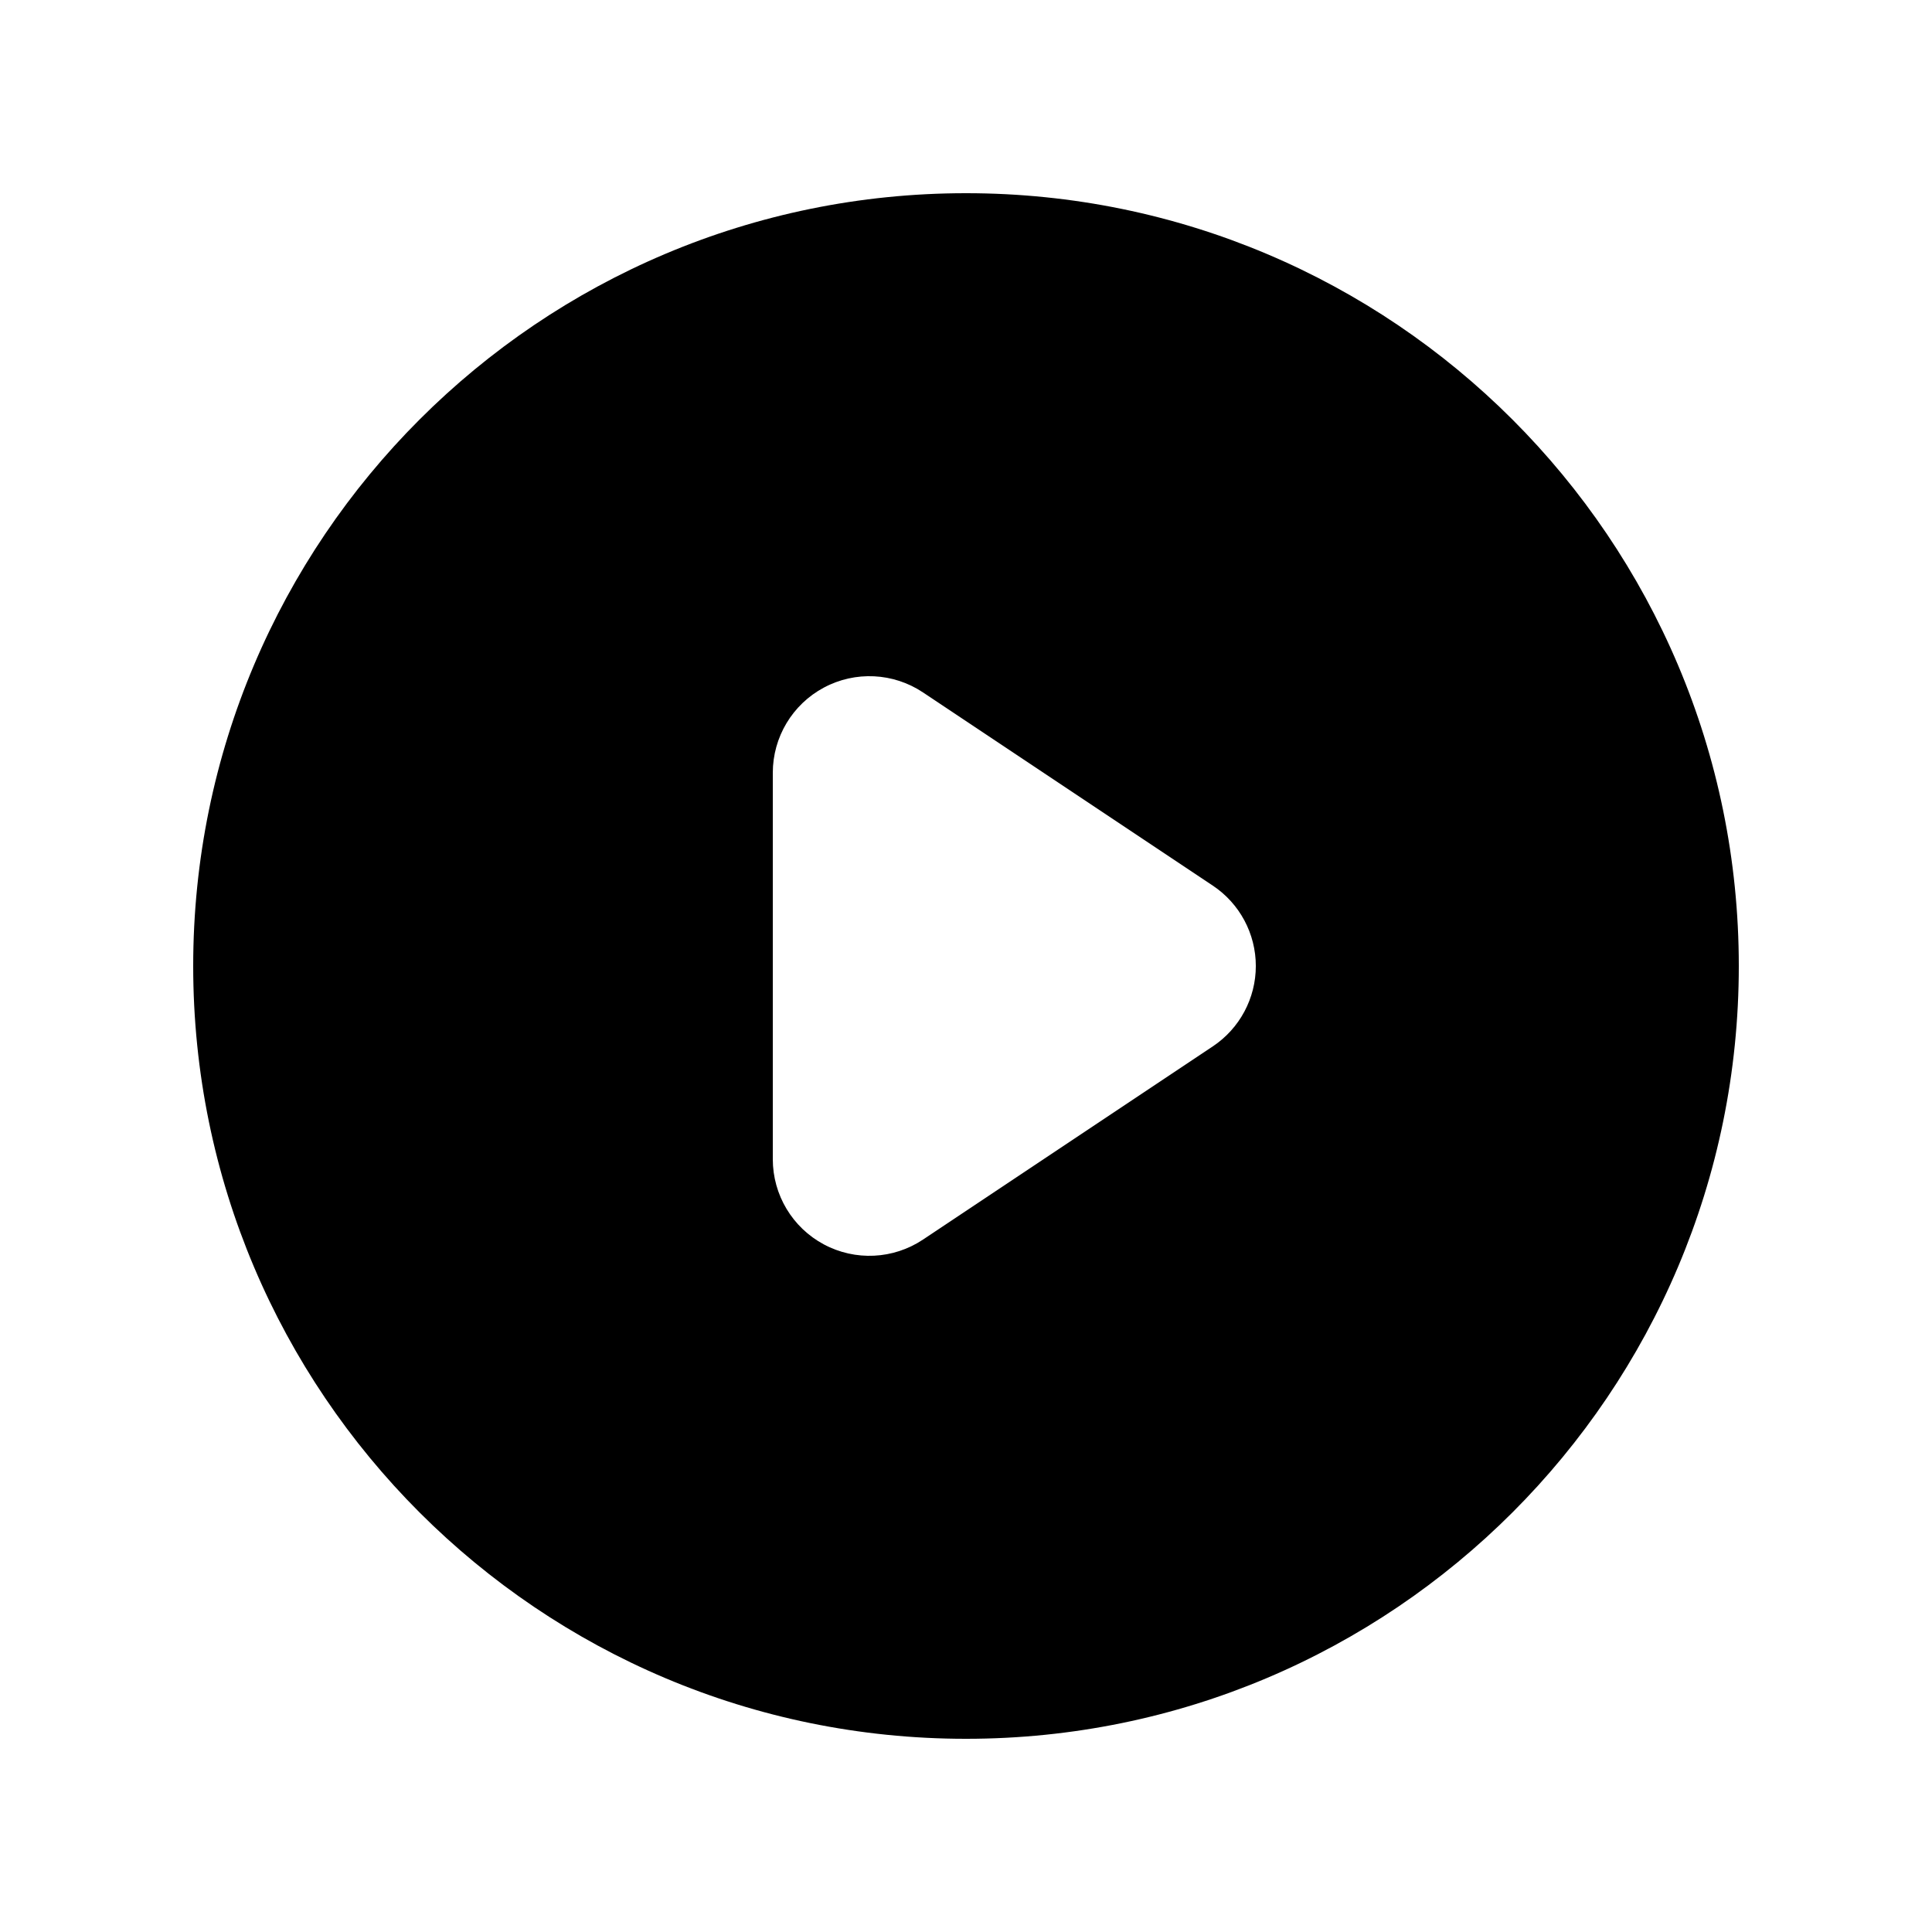
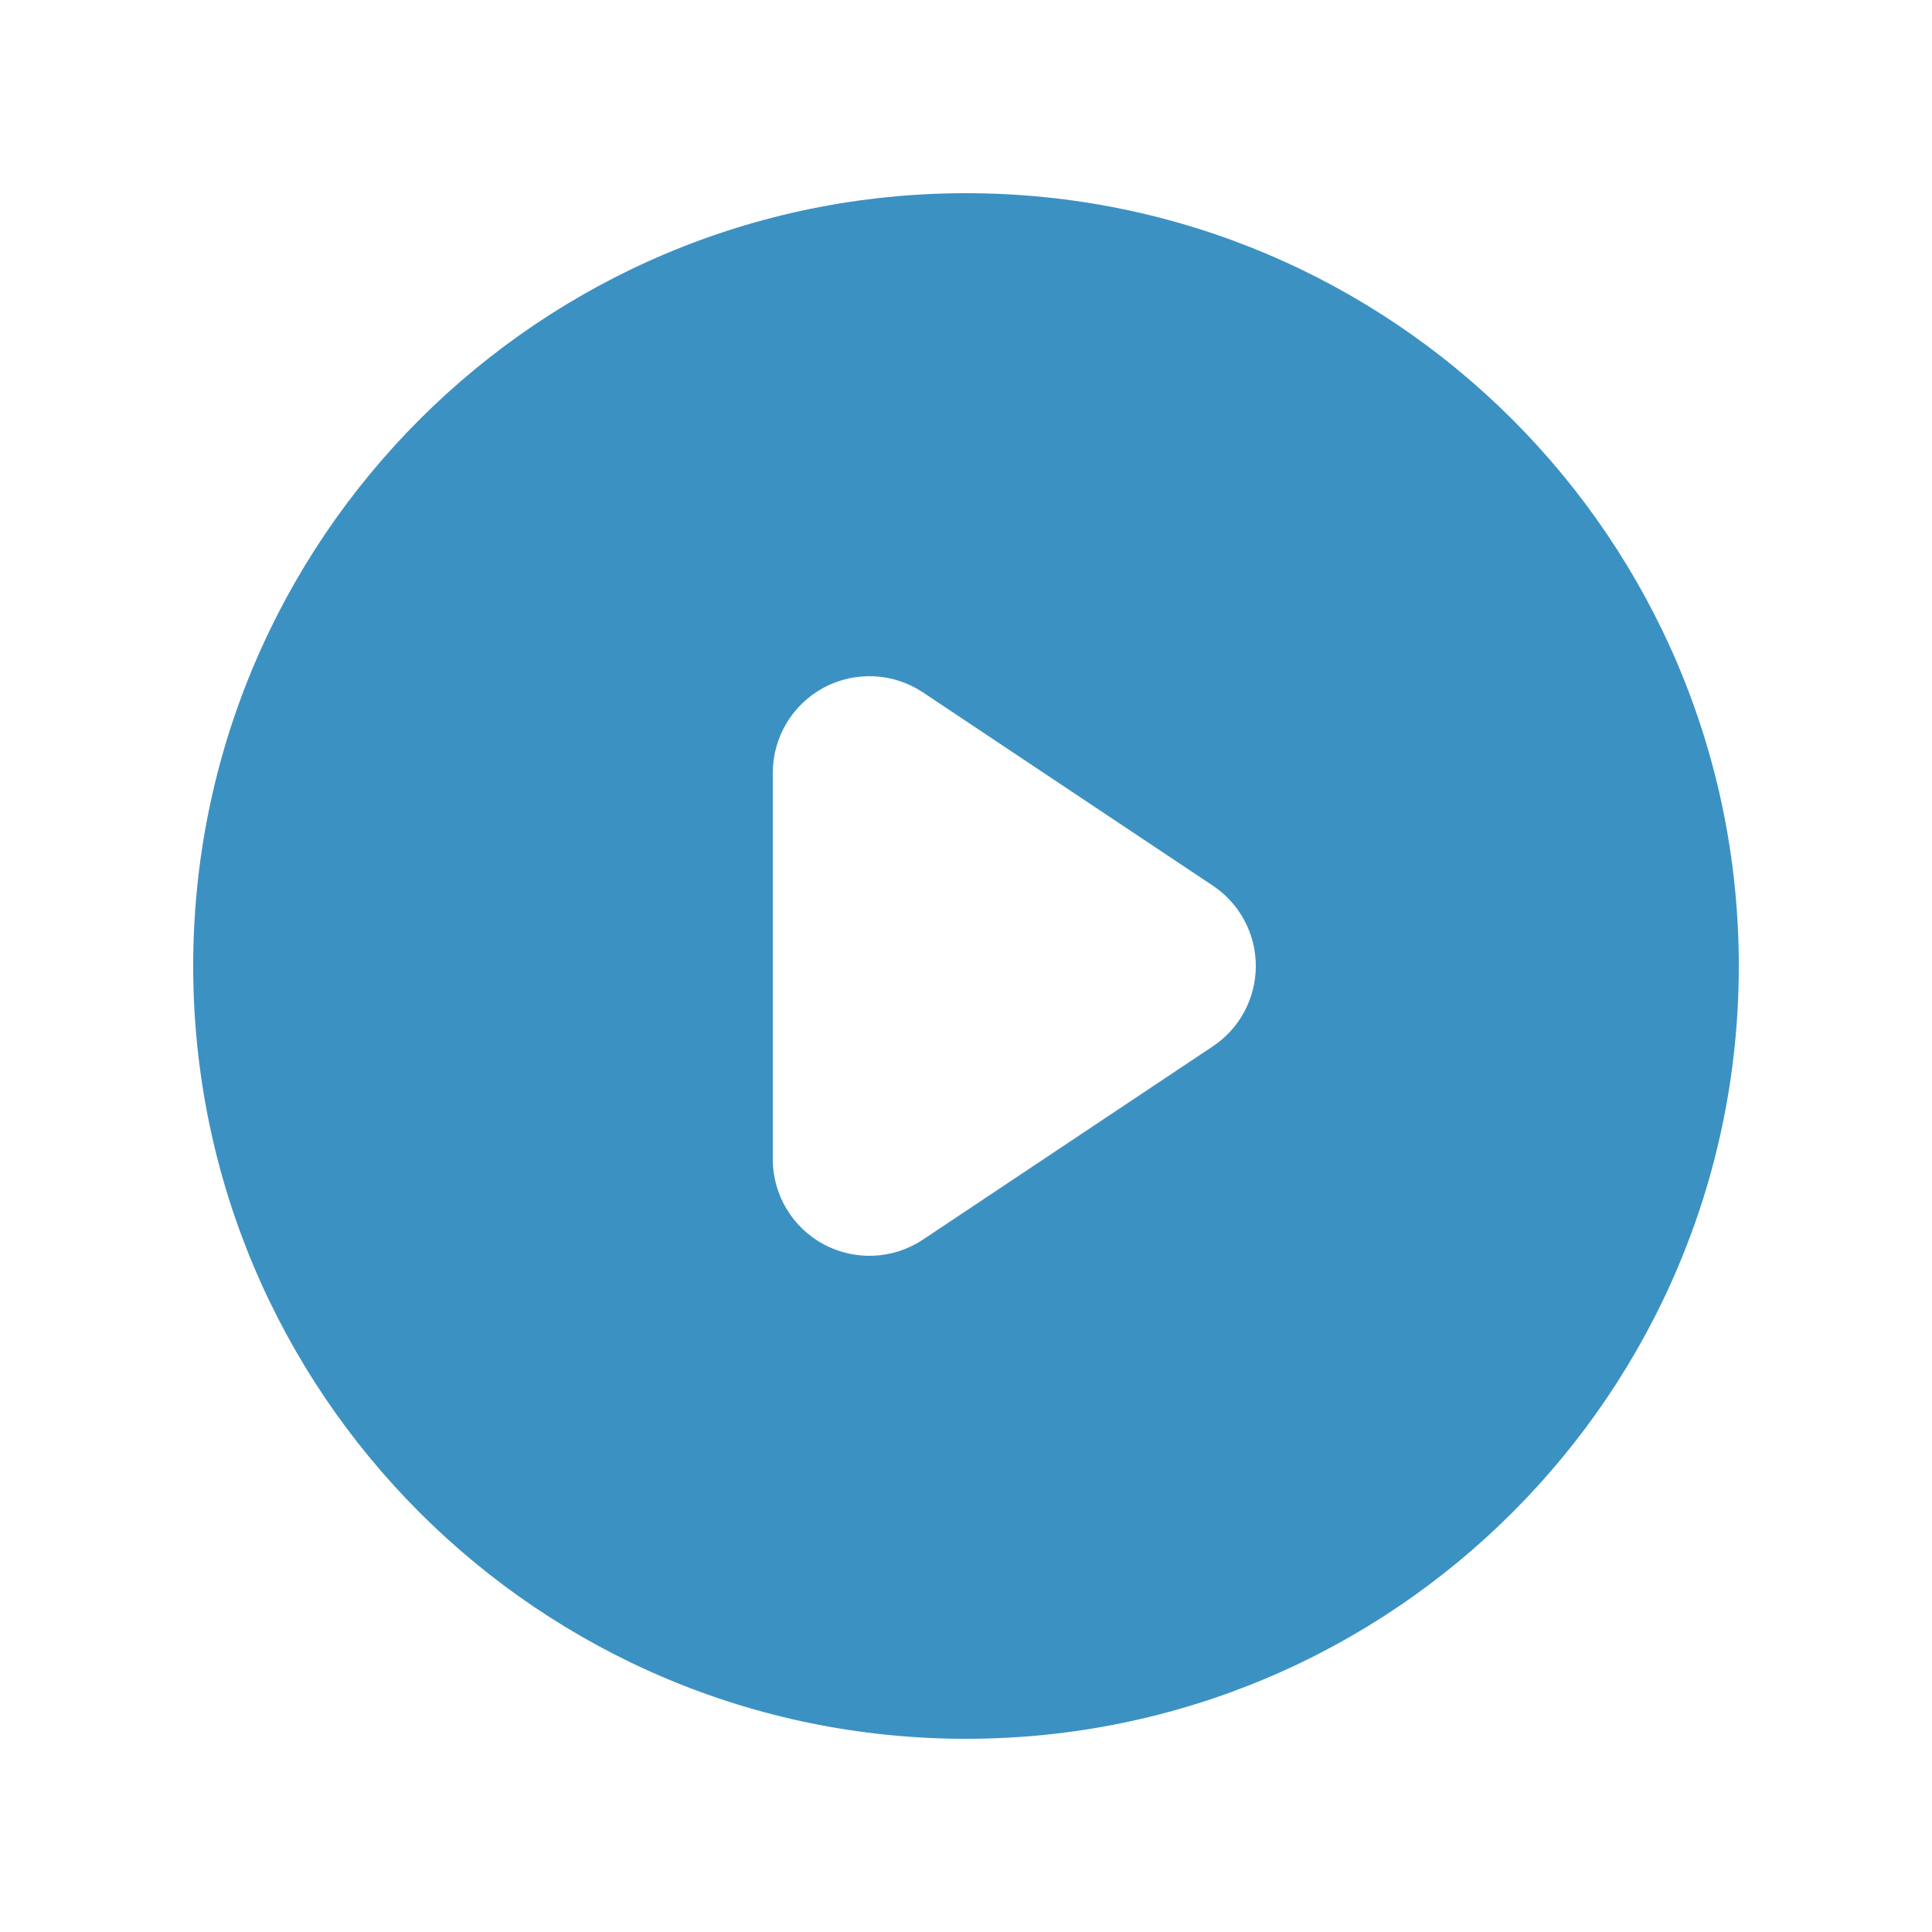
- <svg xmlns="http://www.w3.org/2000/svg" class="h-5 w-5" viewBox="0 0 20 20" fill="currentColor">
+ <svg xmlns="http://www.w3.org/2000/svg" class="h-5 w-5" viewBox="0 0 20 20" fill="#3c91c3">
  <path fill-rule="evenodd" d="M10 18a8 8 0 100-16 8 8 0 000 16zM9.555 7.168A1 1 0 008 8v4a1 1 0 001.555.832l3-2a1 1 0 000-1.664l-3-2z" clip-rule="evenodd" />
</svg>
